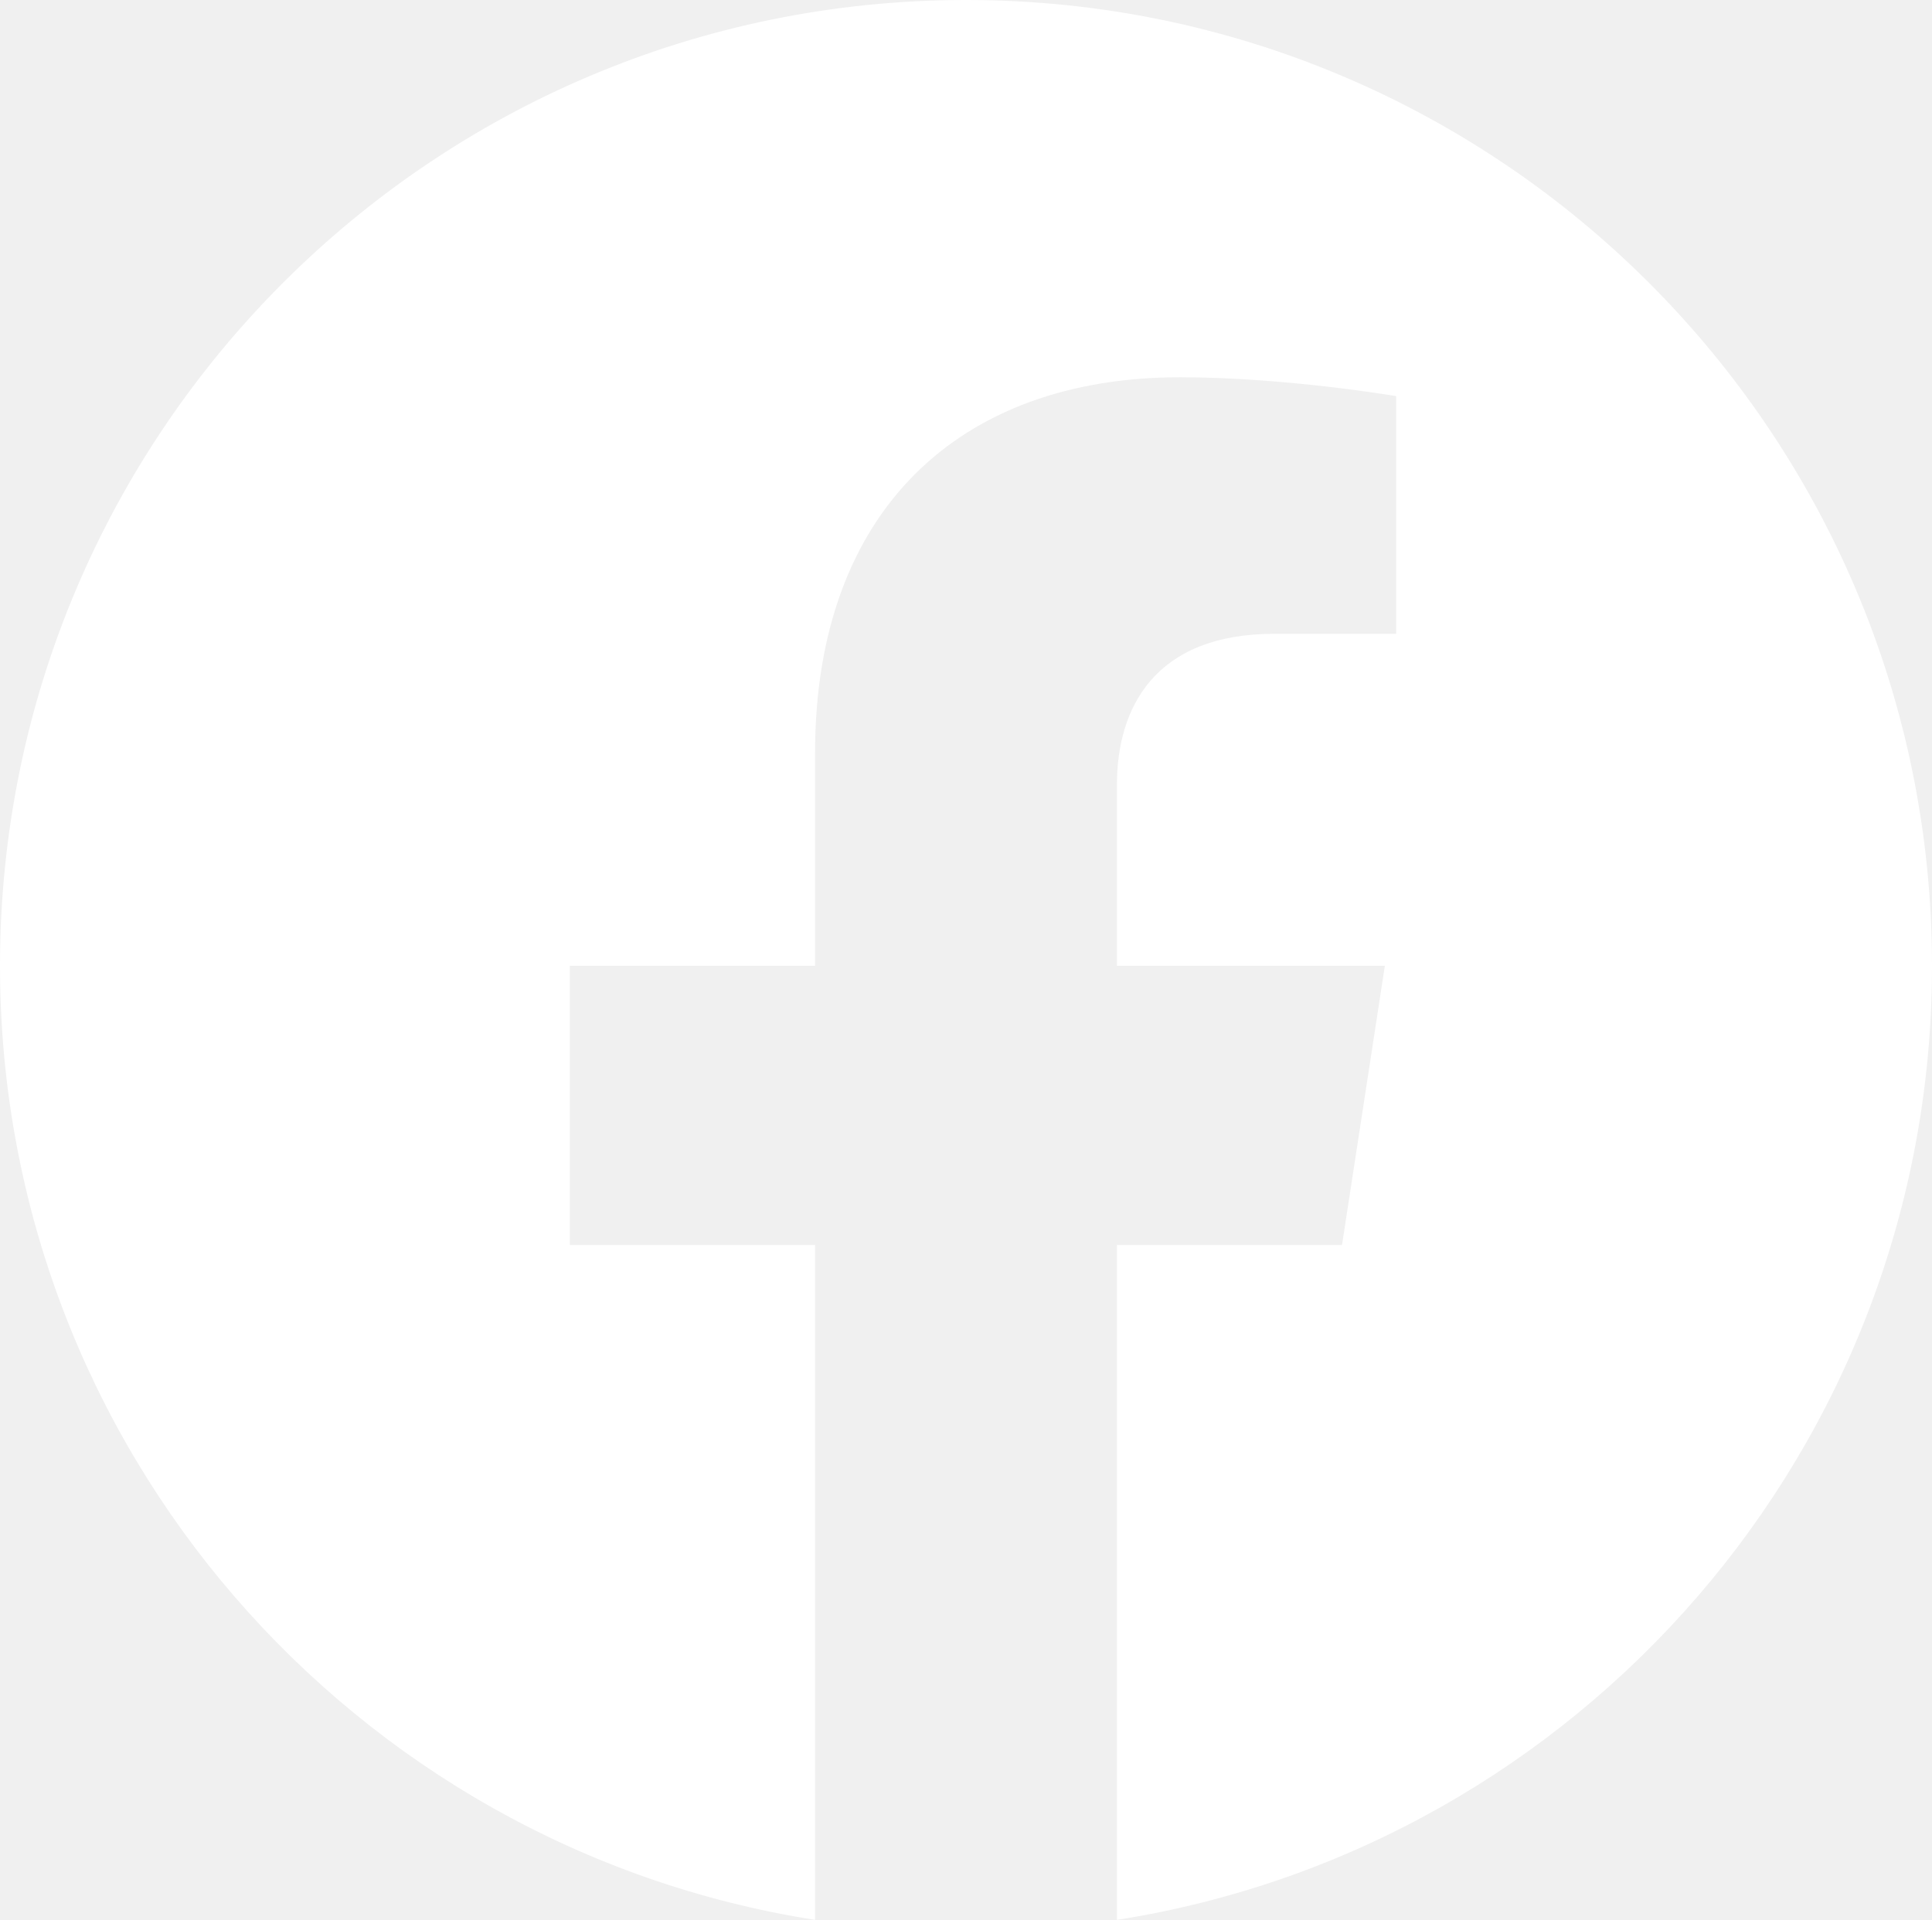
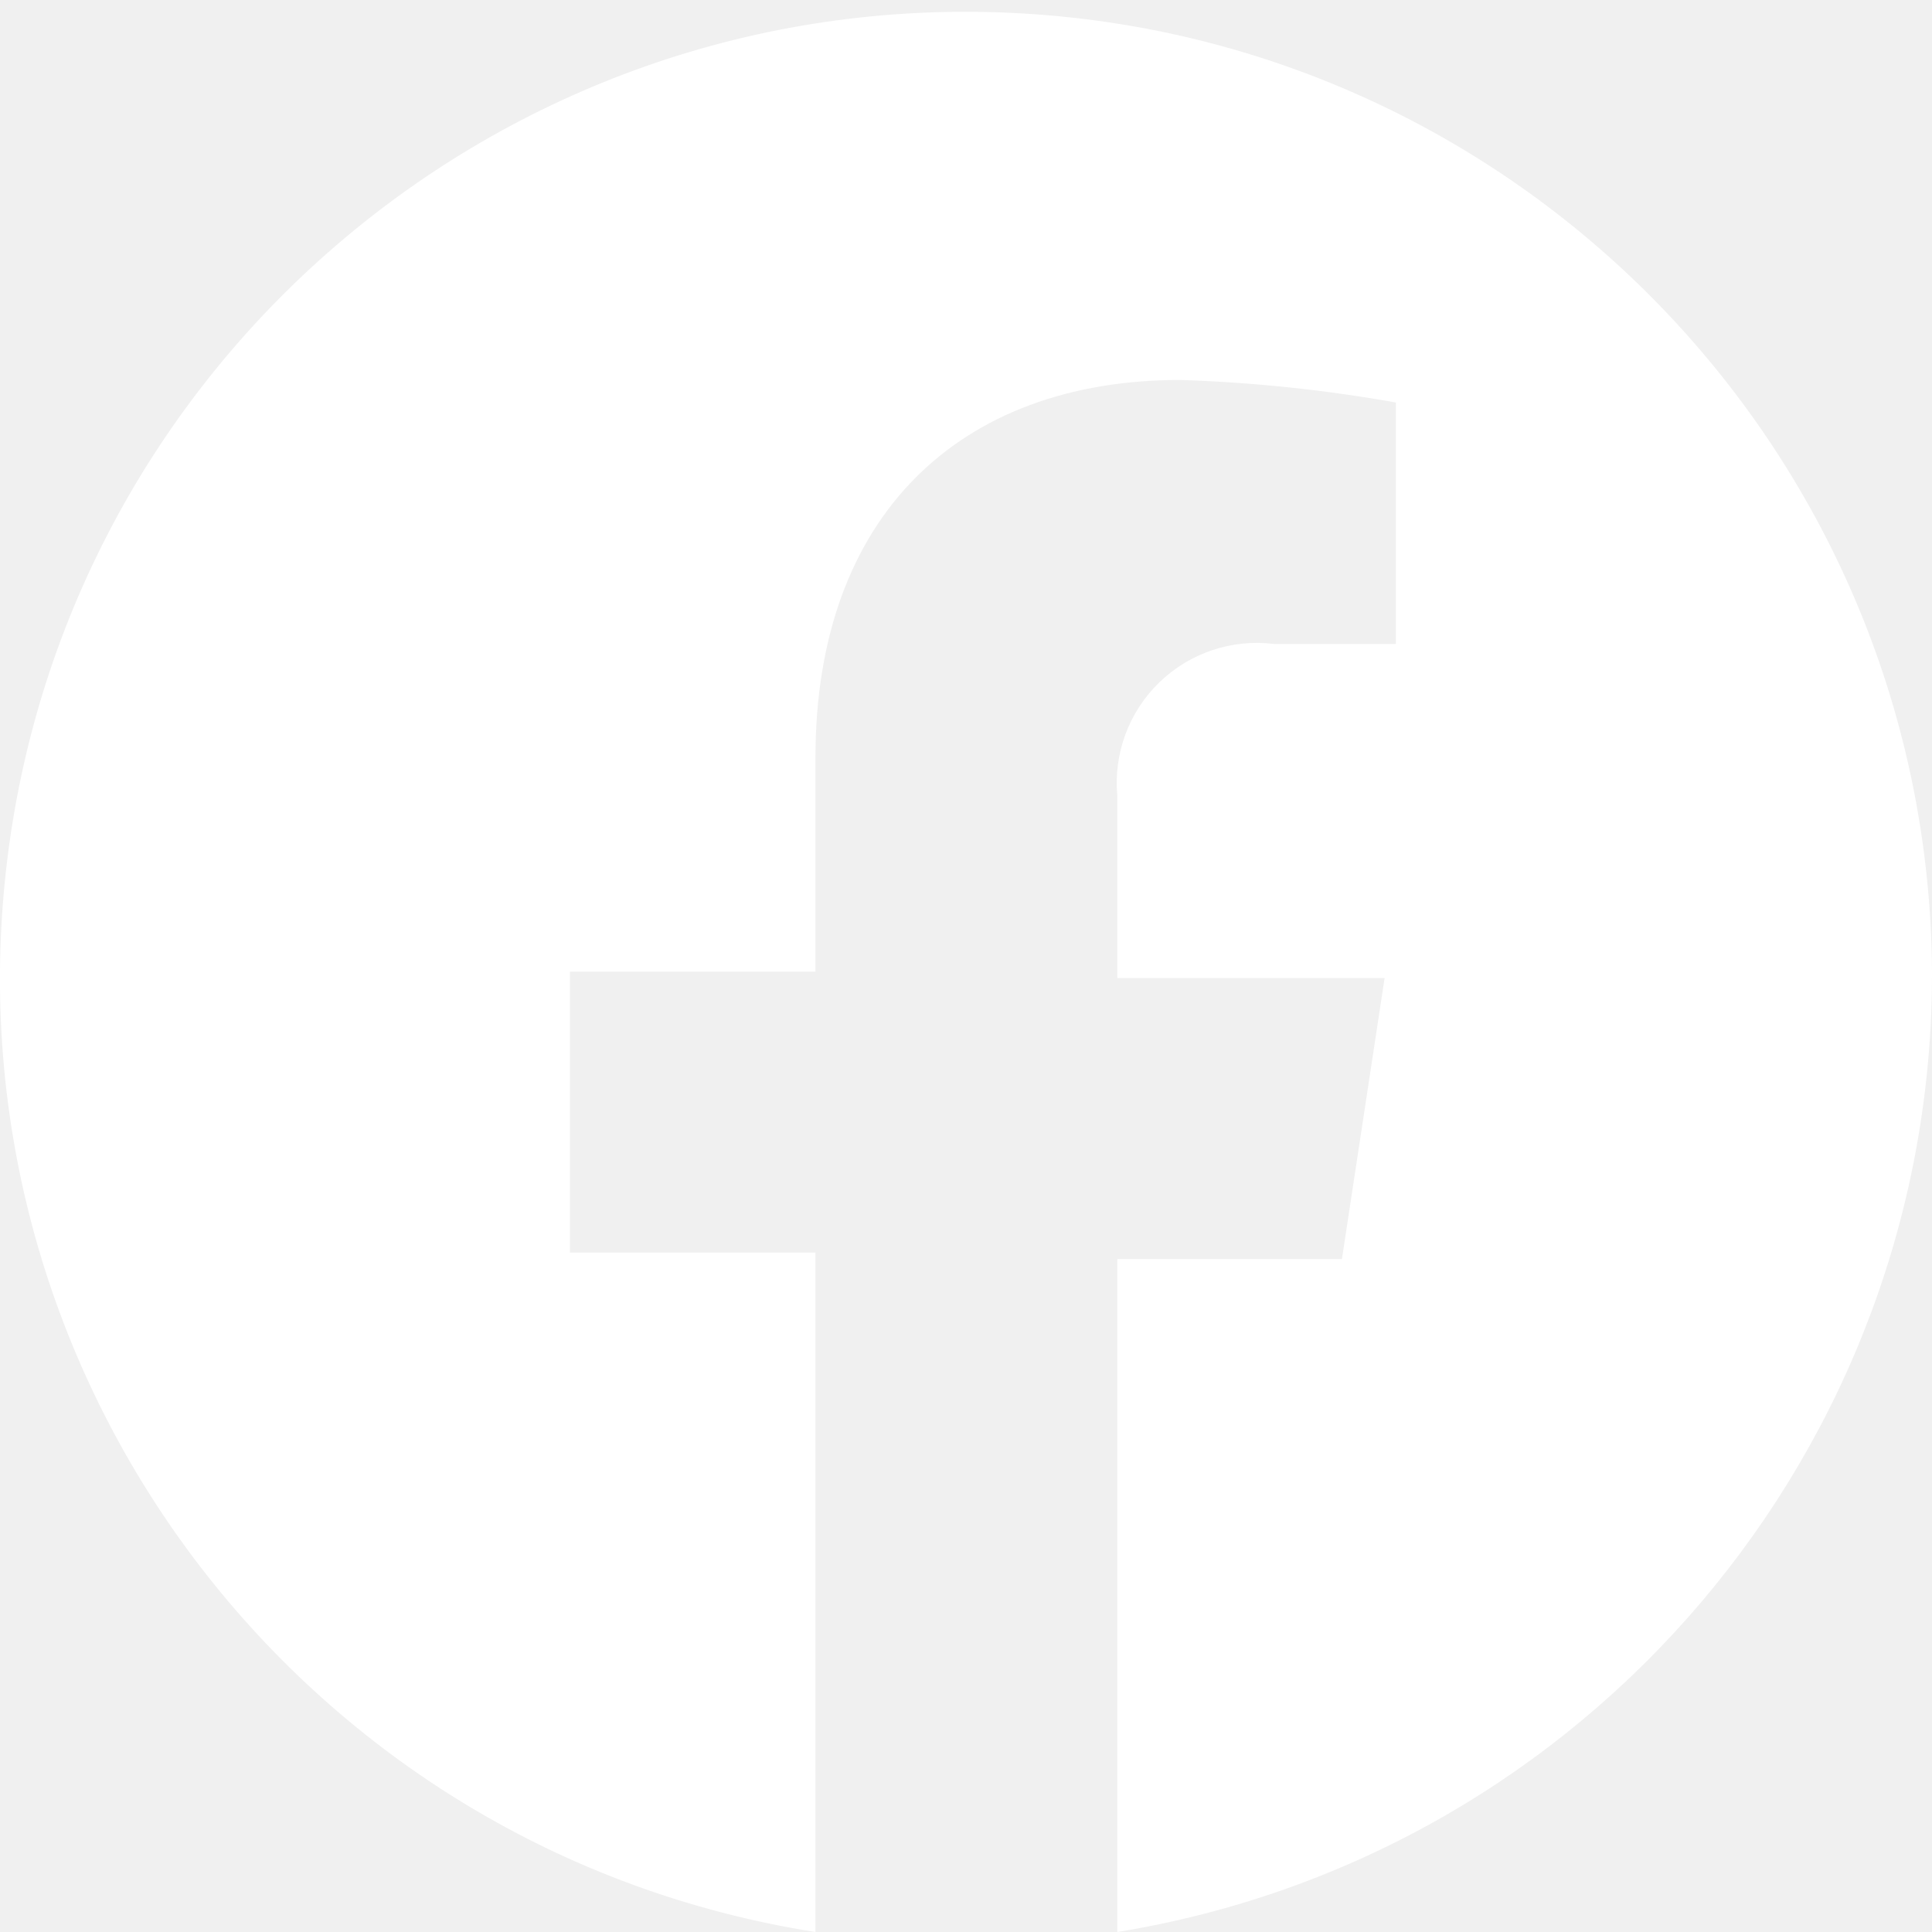
- <svg xmlns="http://www.w3.org/2000/svg" viewBox="0 0 1024 1017.78">
+ <svg xmlns="http://www.w3.org/2000/svg" viewBox="0 0 24 24">
  <defs>
    <style>.cls-1{fill:#fff;}</style>
  </defs>
  <g id="Ebene_2" data-name="Ebene 2">
    <g id="Ebene_1-2" data-name="Ebene 1">
-       <path class="cls-1" d="M1024,512C1024,229.23,794.77,0,512,0S0,229.23,0,512c0,255.55,187.23,467.37,432,505.78V660H302V512H432V399.2C432,270.88,508.44,200,625.39,200c56,0,114.61,10,114.61,10V336H675.44c-63.6,0-83.44,39.47-83.44,80v96H734L711.3,660H592v357.78C836.77,979.37,1024,767.55,1024,512Z" />
+       <g id="Ebene_2-2" data-name="Ebene 2">
+         <g id="Ebene_1-2-2" data-name="Ebene 1-2">
+           <path class="cls-1" d="M24,12.07A12,12,0,1,0,10.13,24V15.56H7.08V12.07h3.05V9.41c0-3,1.79-4.69,4.53-4.69A18.71,18.71,0,0,1,17.34,5v3H15.83a1.74,1.74,0,0,0-1.95,1.89v2.26H17.2l-.53,3.49H13.88V24A12.06,12.06,0,0,0,24,12.07Z" />
+         </g>
+       </g>
    </g>
  </g>
</svg>
